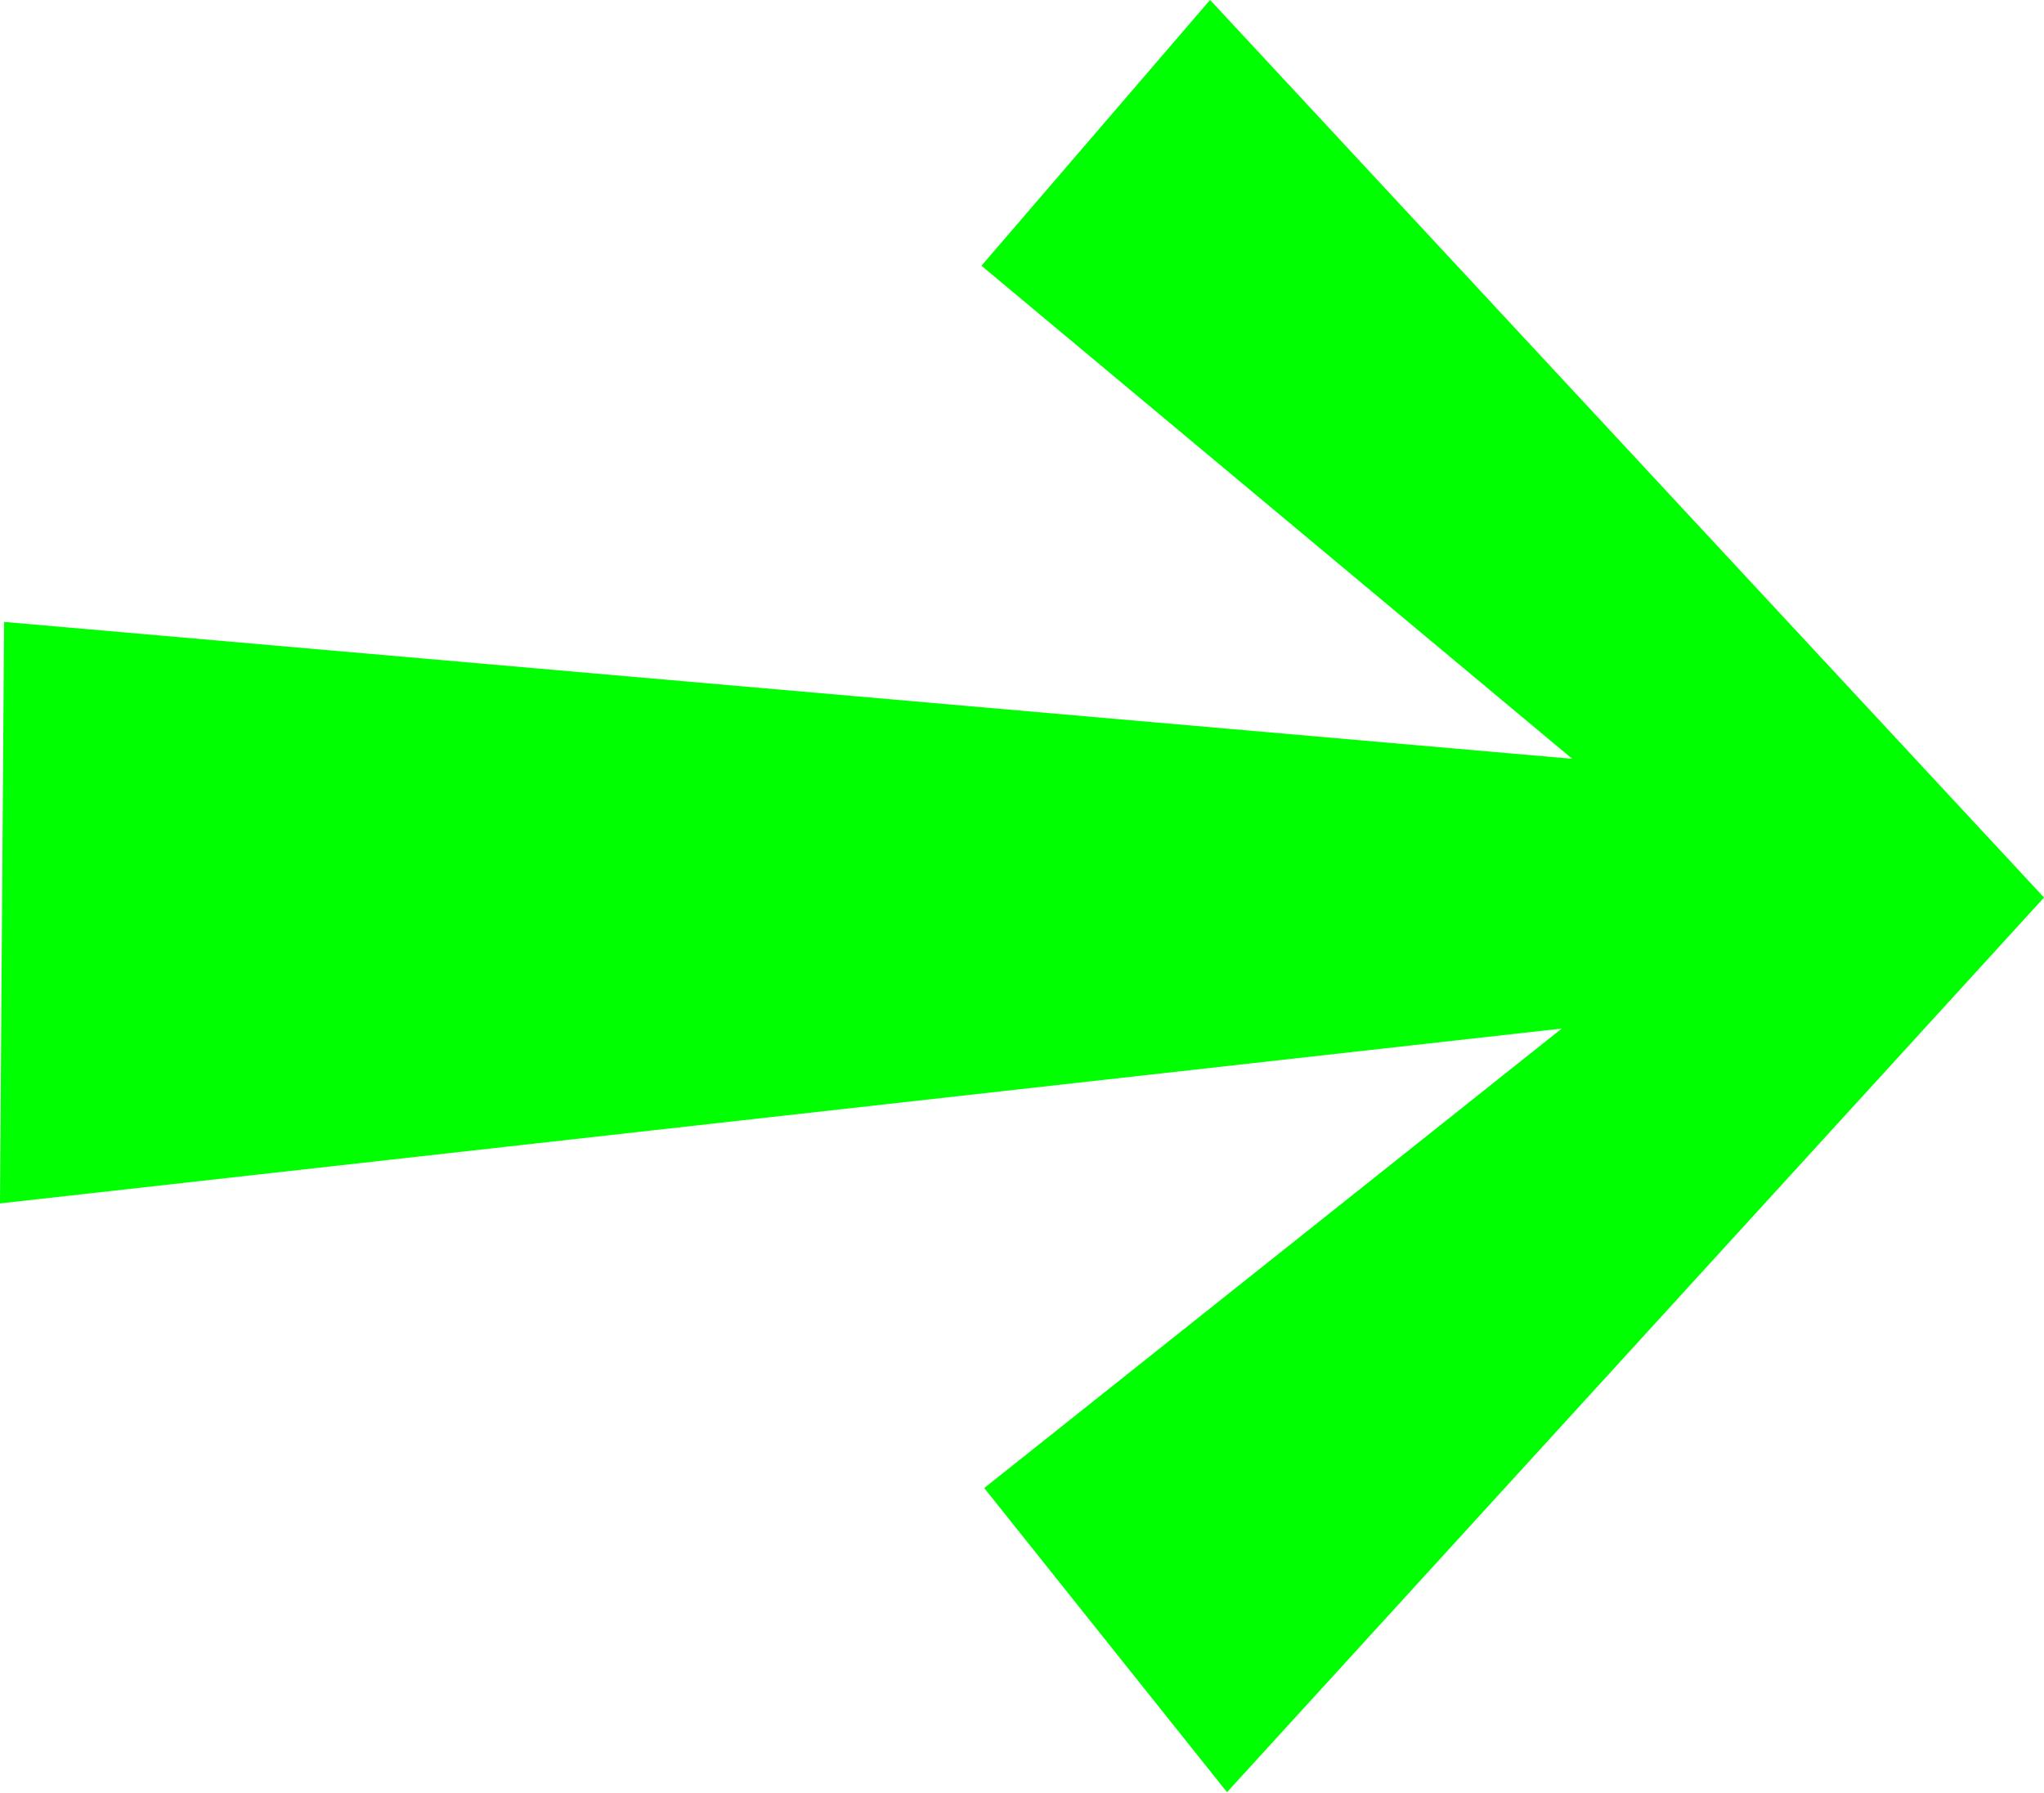
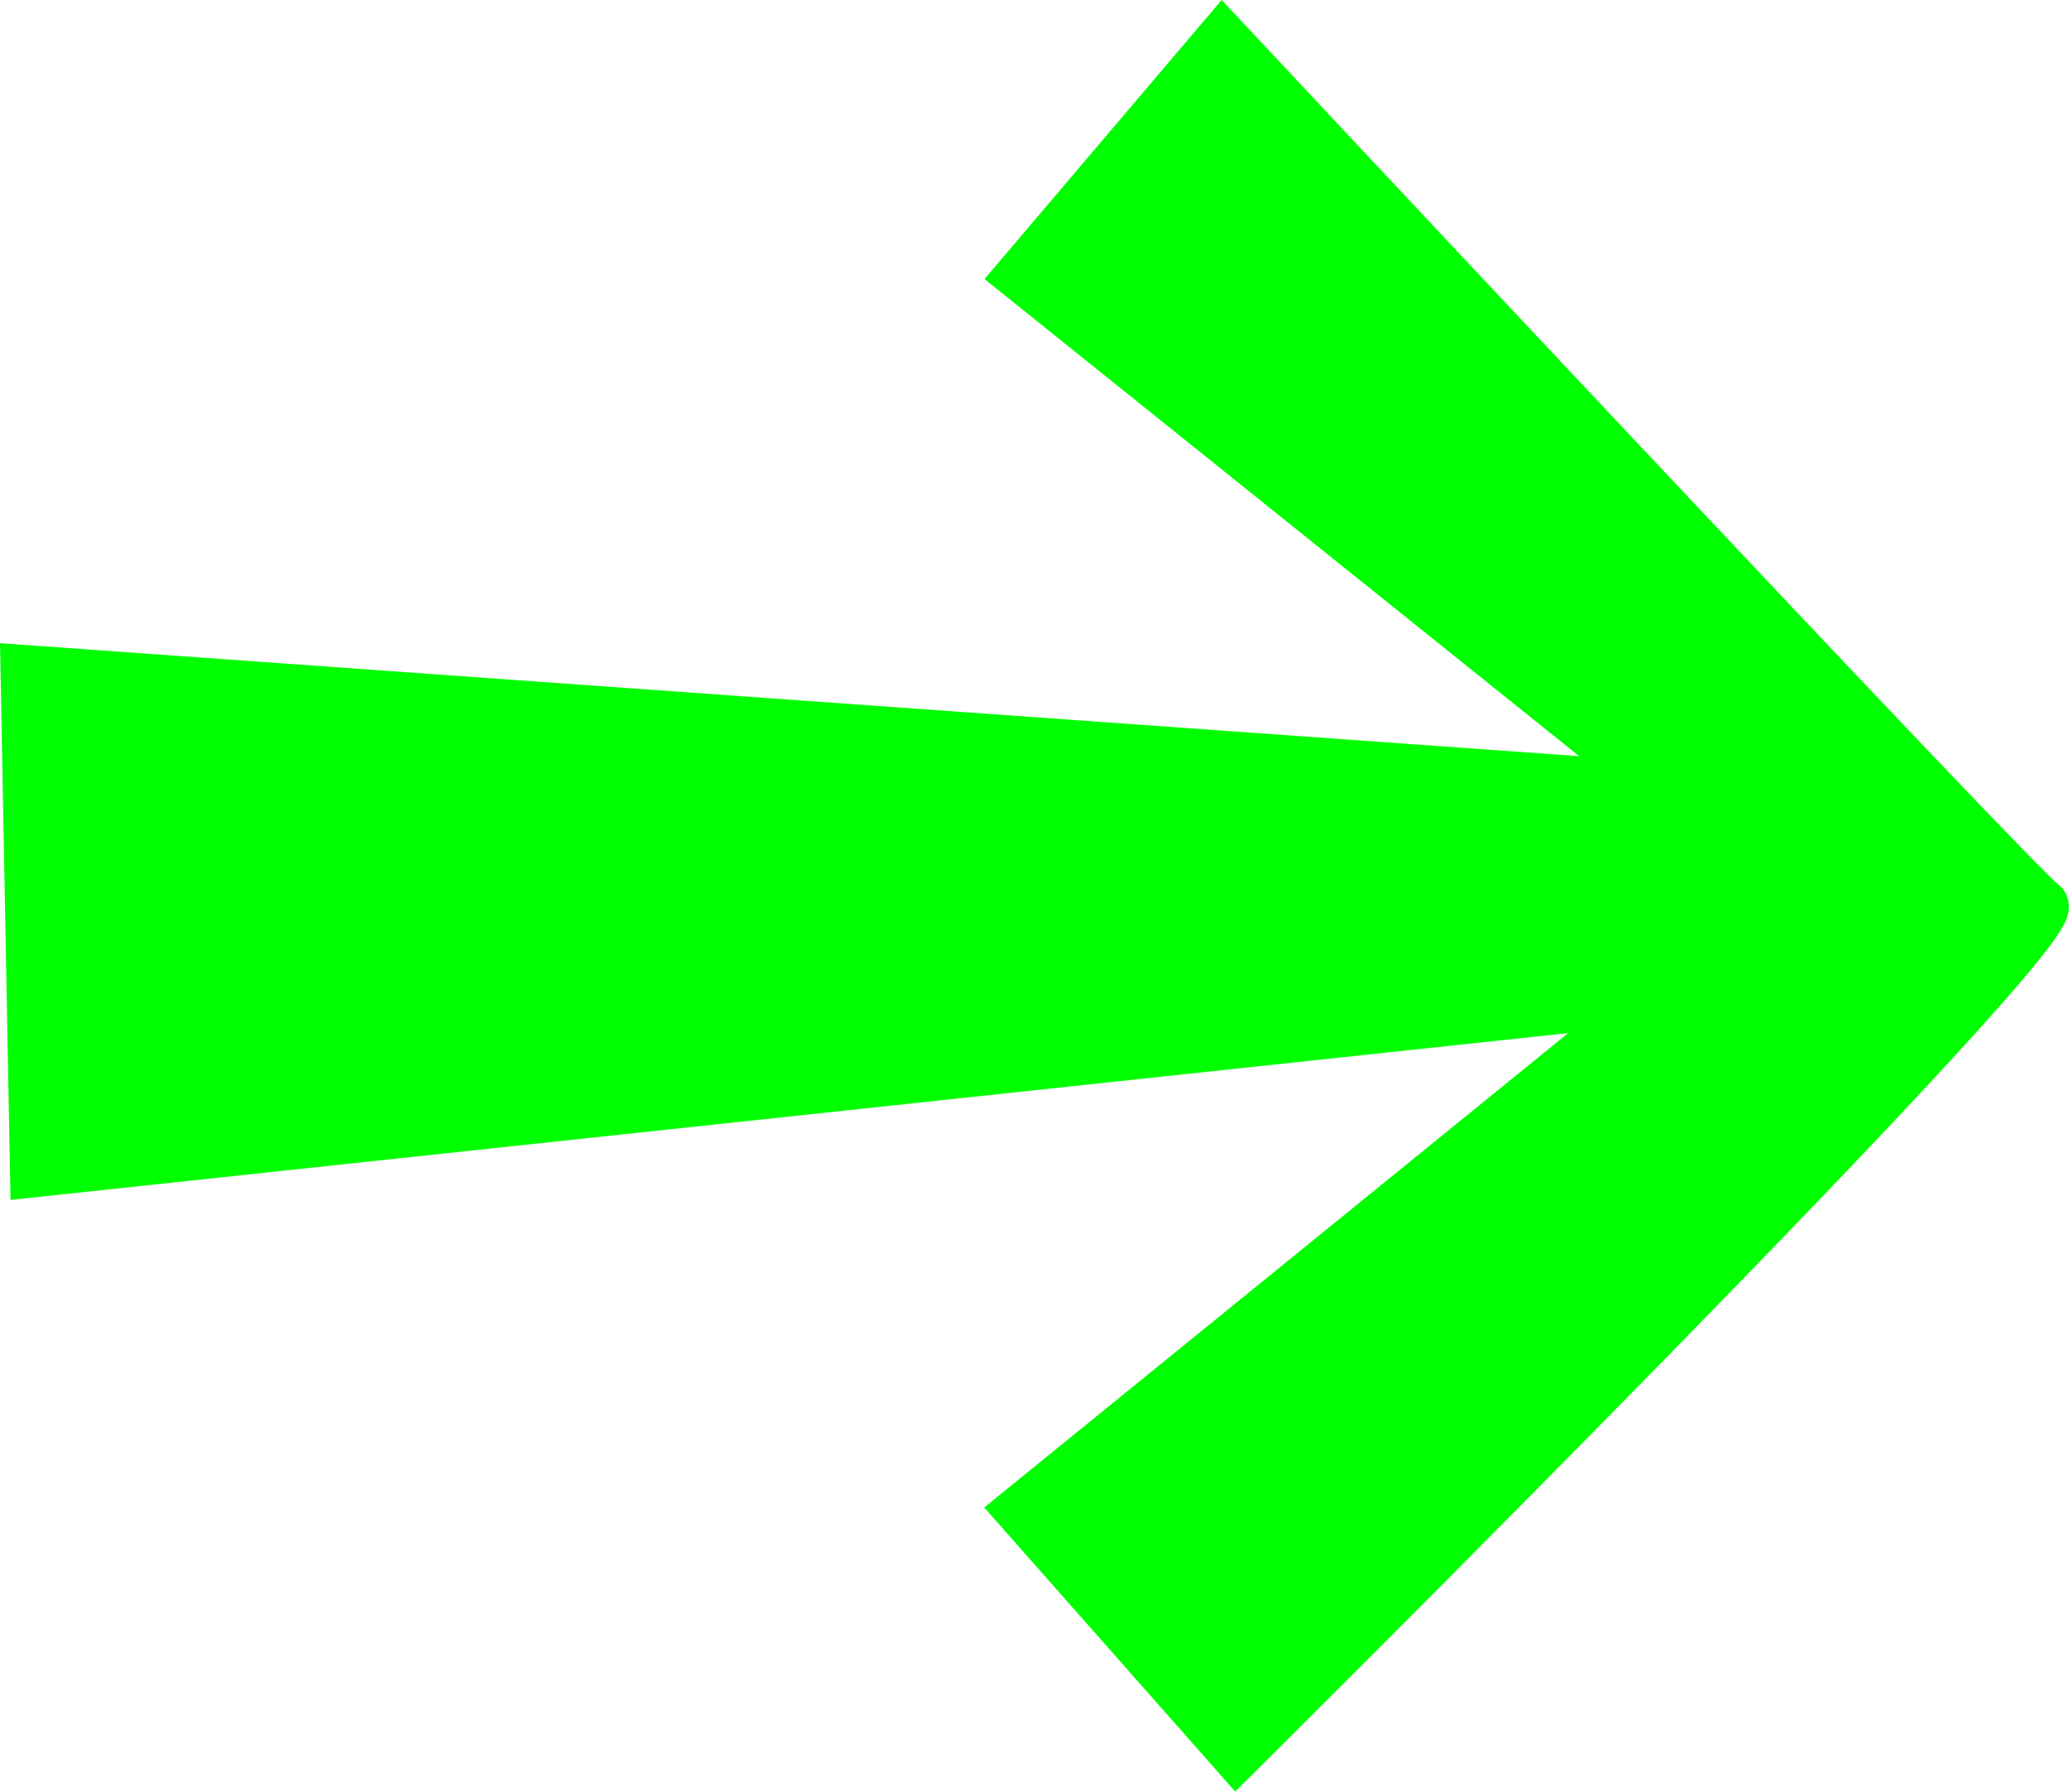
- <svg xmlns="http://www.w3.org/2000/svg" version="1.1" id="svg2" width="16" height="14.029" viewBox="0 0 16 14.029" xml:space="preserve">
+ <svg xmlns="http://www.w3.org/2000/svg" version="1.1" id="svg2" width="16.008" height="13.859" viewBox="0 0 16.008 13.859" xml:space="preserve">
  <defs id="defs6" />
-   <g id="g8" transform="translate(-2.930051,-0.2521895)">
-     <path style="fill:#00ff00;stroke:#00ff00;stroke-width:0.399px;stroke-linecap:butt;stroke-linejoin:miter;stroke-opacity:1" d="M 3.16,5.338 3.131,9.449 15.822,8.028 10.915,11.932 12.545,13.974 18.659,7.279 12.408,0.551 10.896,2.309 15.853,6.446 Z" id="path4785" />
+   <g id="g8" transform="translate(-5.259656,-4.469376)">
+     <path style="fill:#00ff00;stroke:#00ff00;stroke-width:0.398px;stroke-linecap:butt;stroke-linejoin:miter;stroke-opacity:1" d="m 5.536,13.531 12.504,-1.339 -4.879,3.963 1.665,1.884 c 0,0 6.467,-6.416 6.236,-6.571 -0.201,-0.135 -6.343,-6.7 -6.343,-6.7 0,0 -1.039,1.222 -1.558,1.833 L 18.1,10.563 5.463,9.659 Z" id="path522" />
  </g>
</svg>
